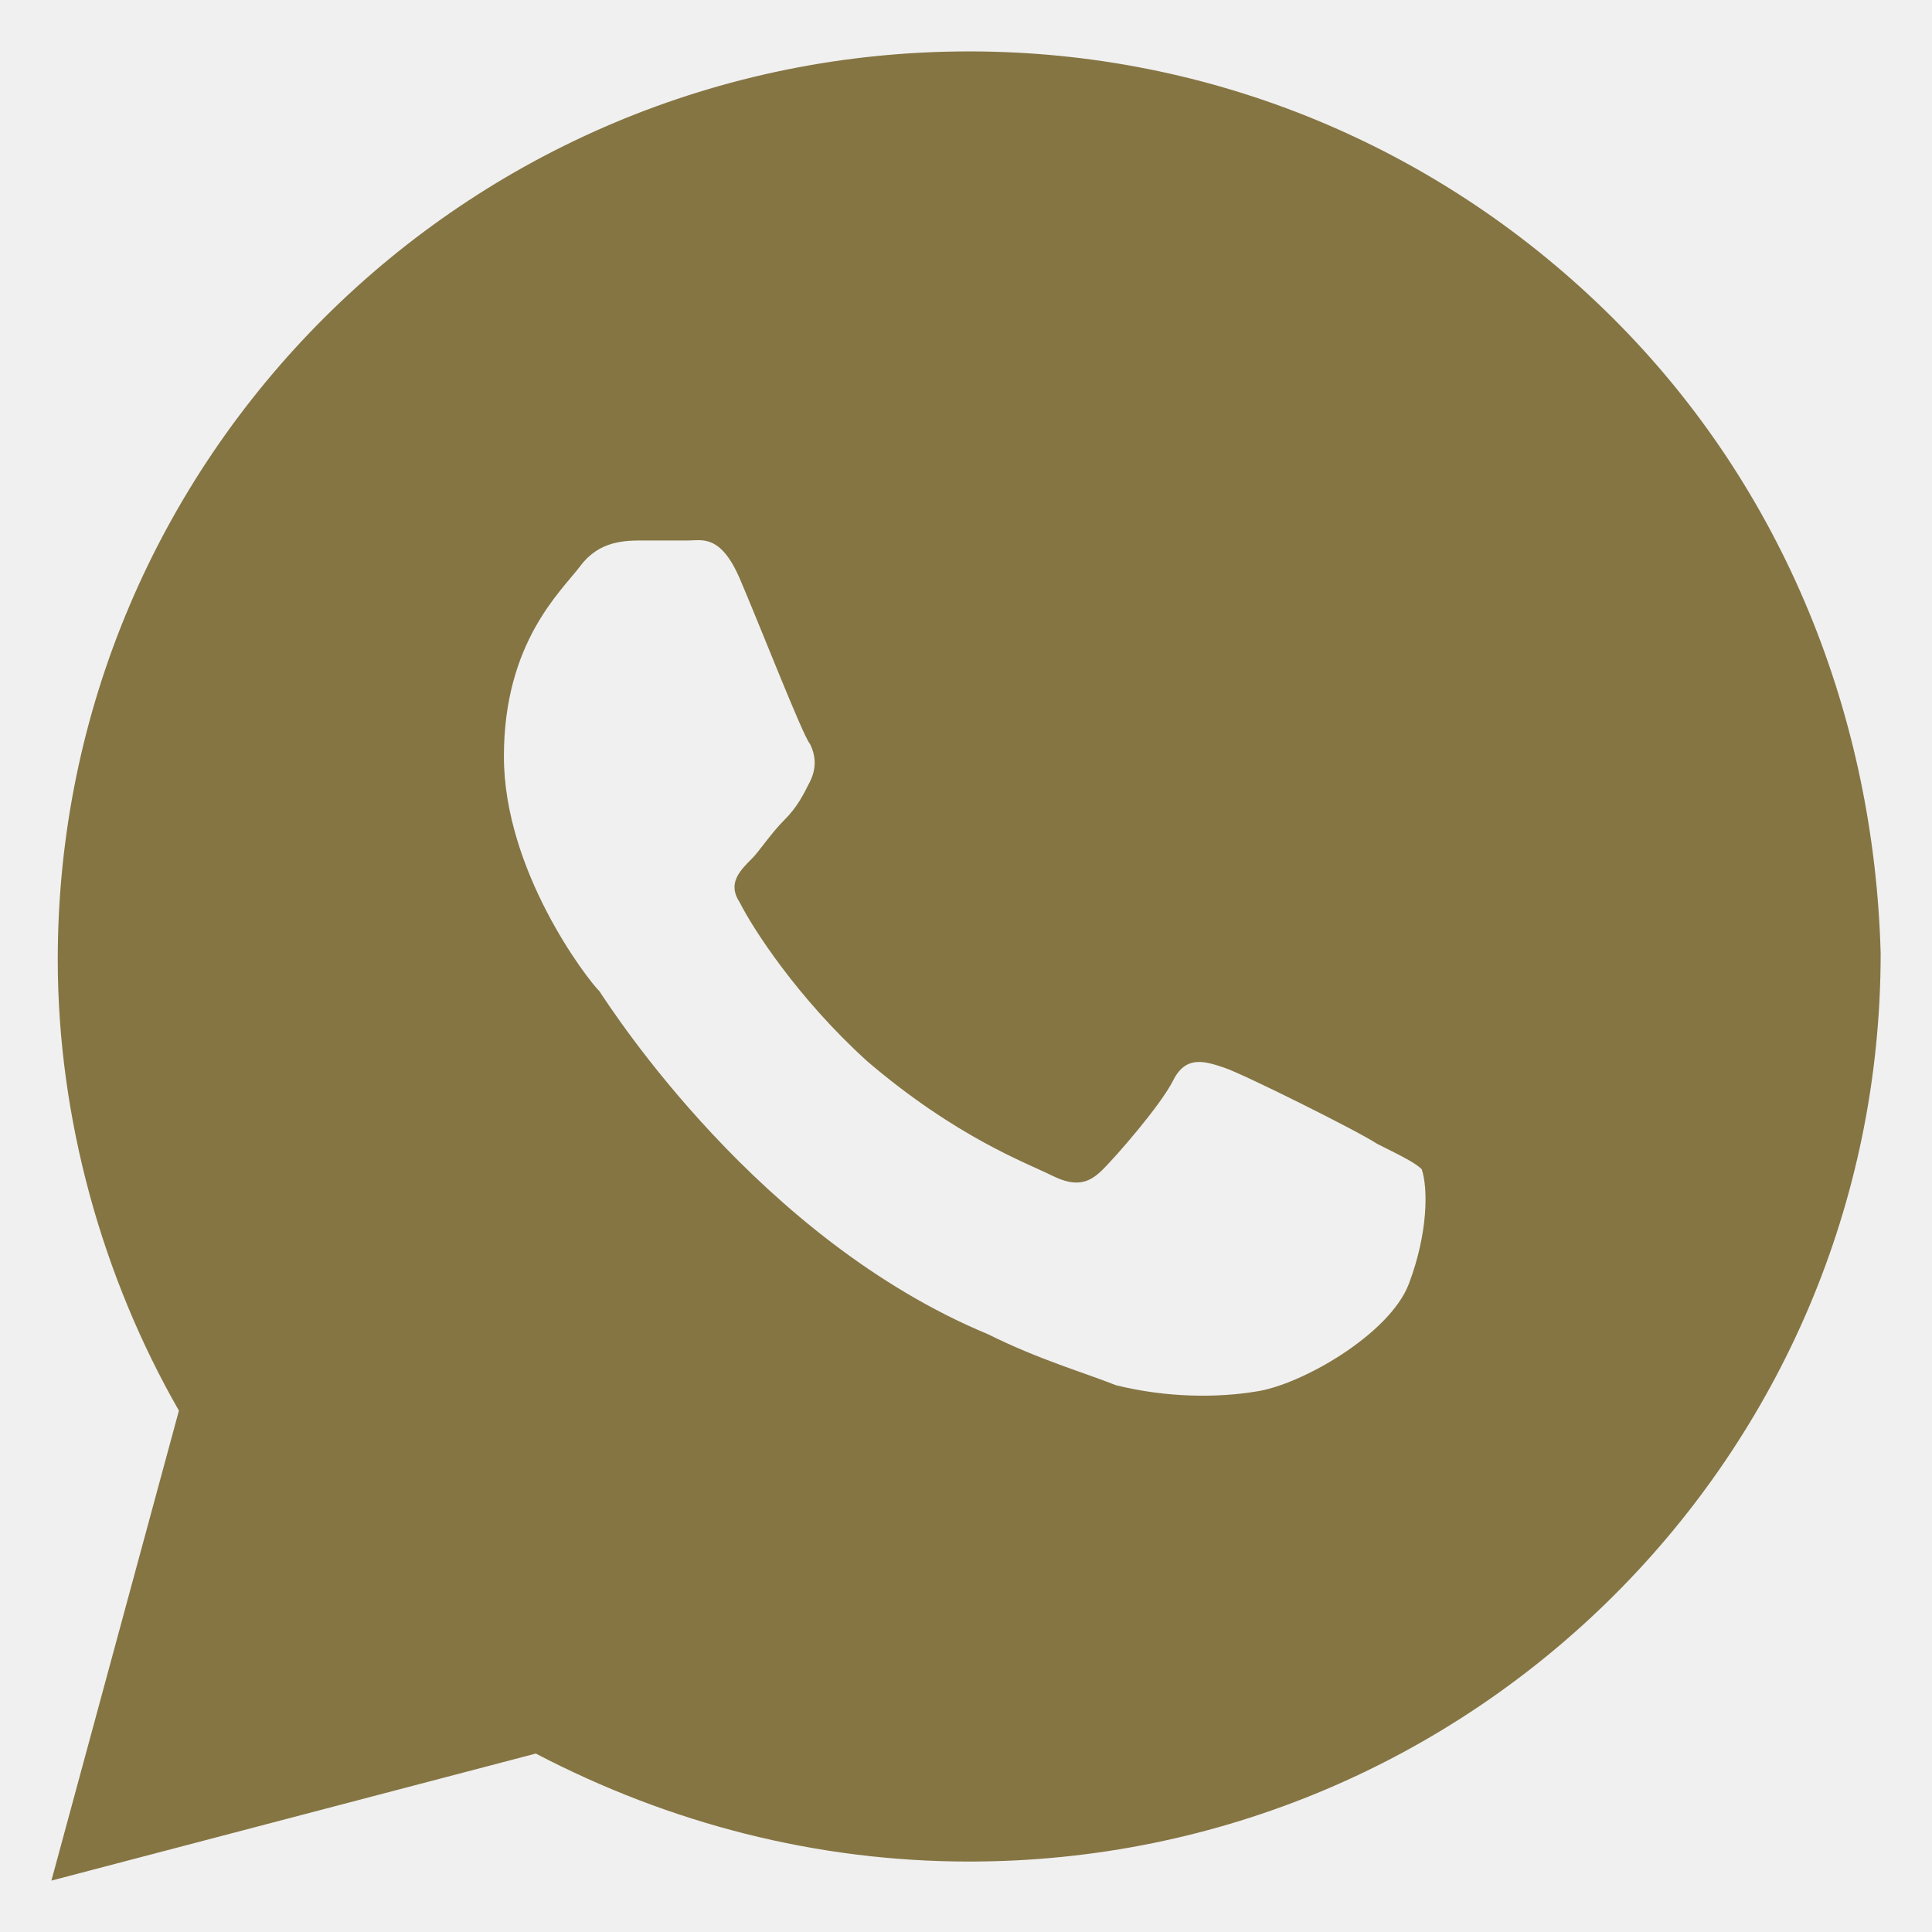
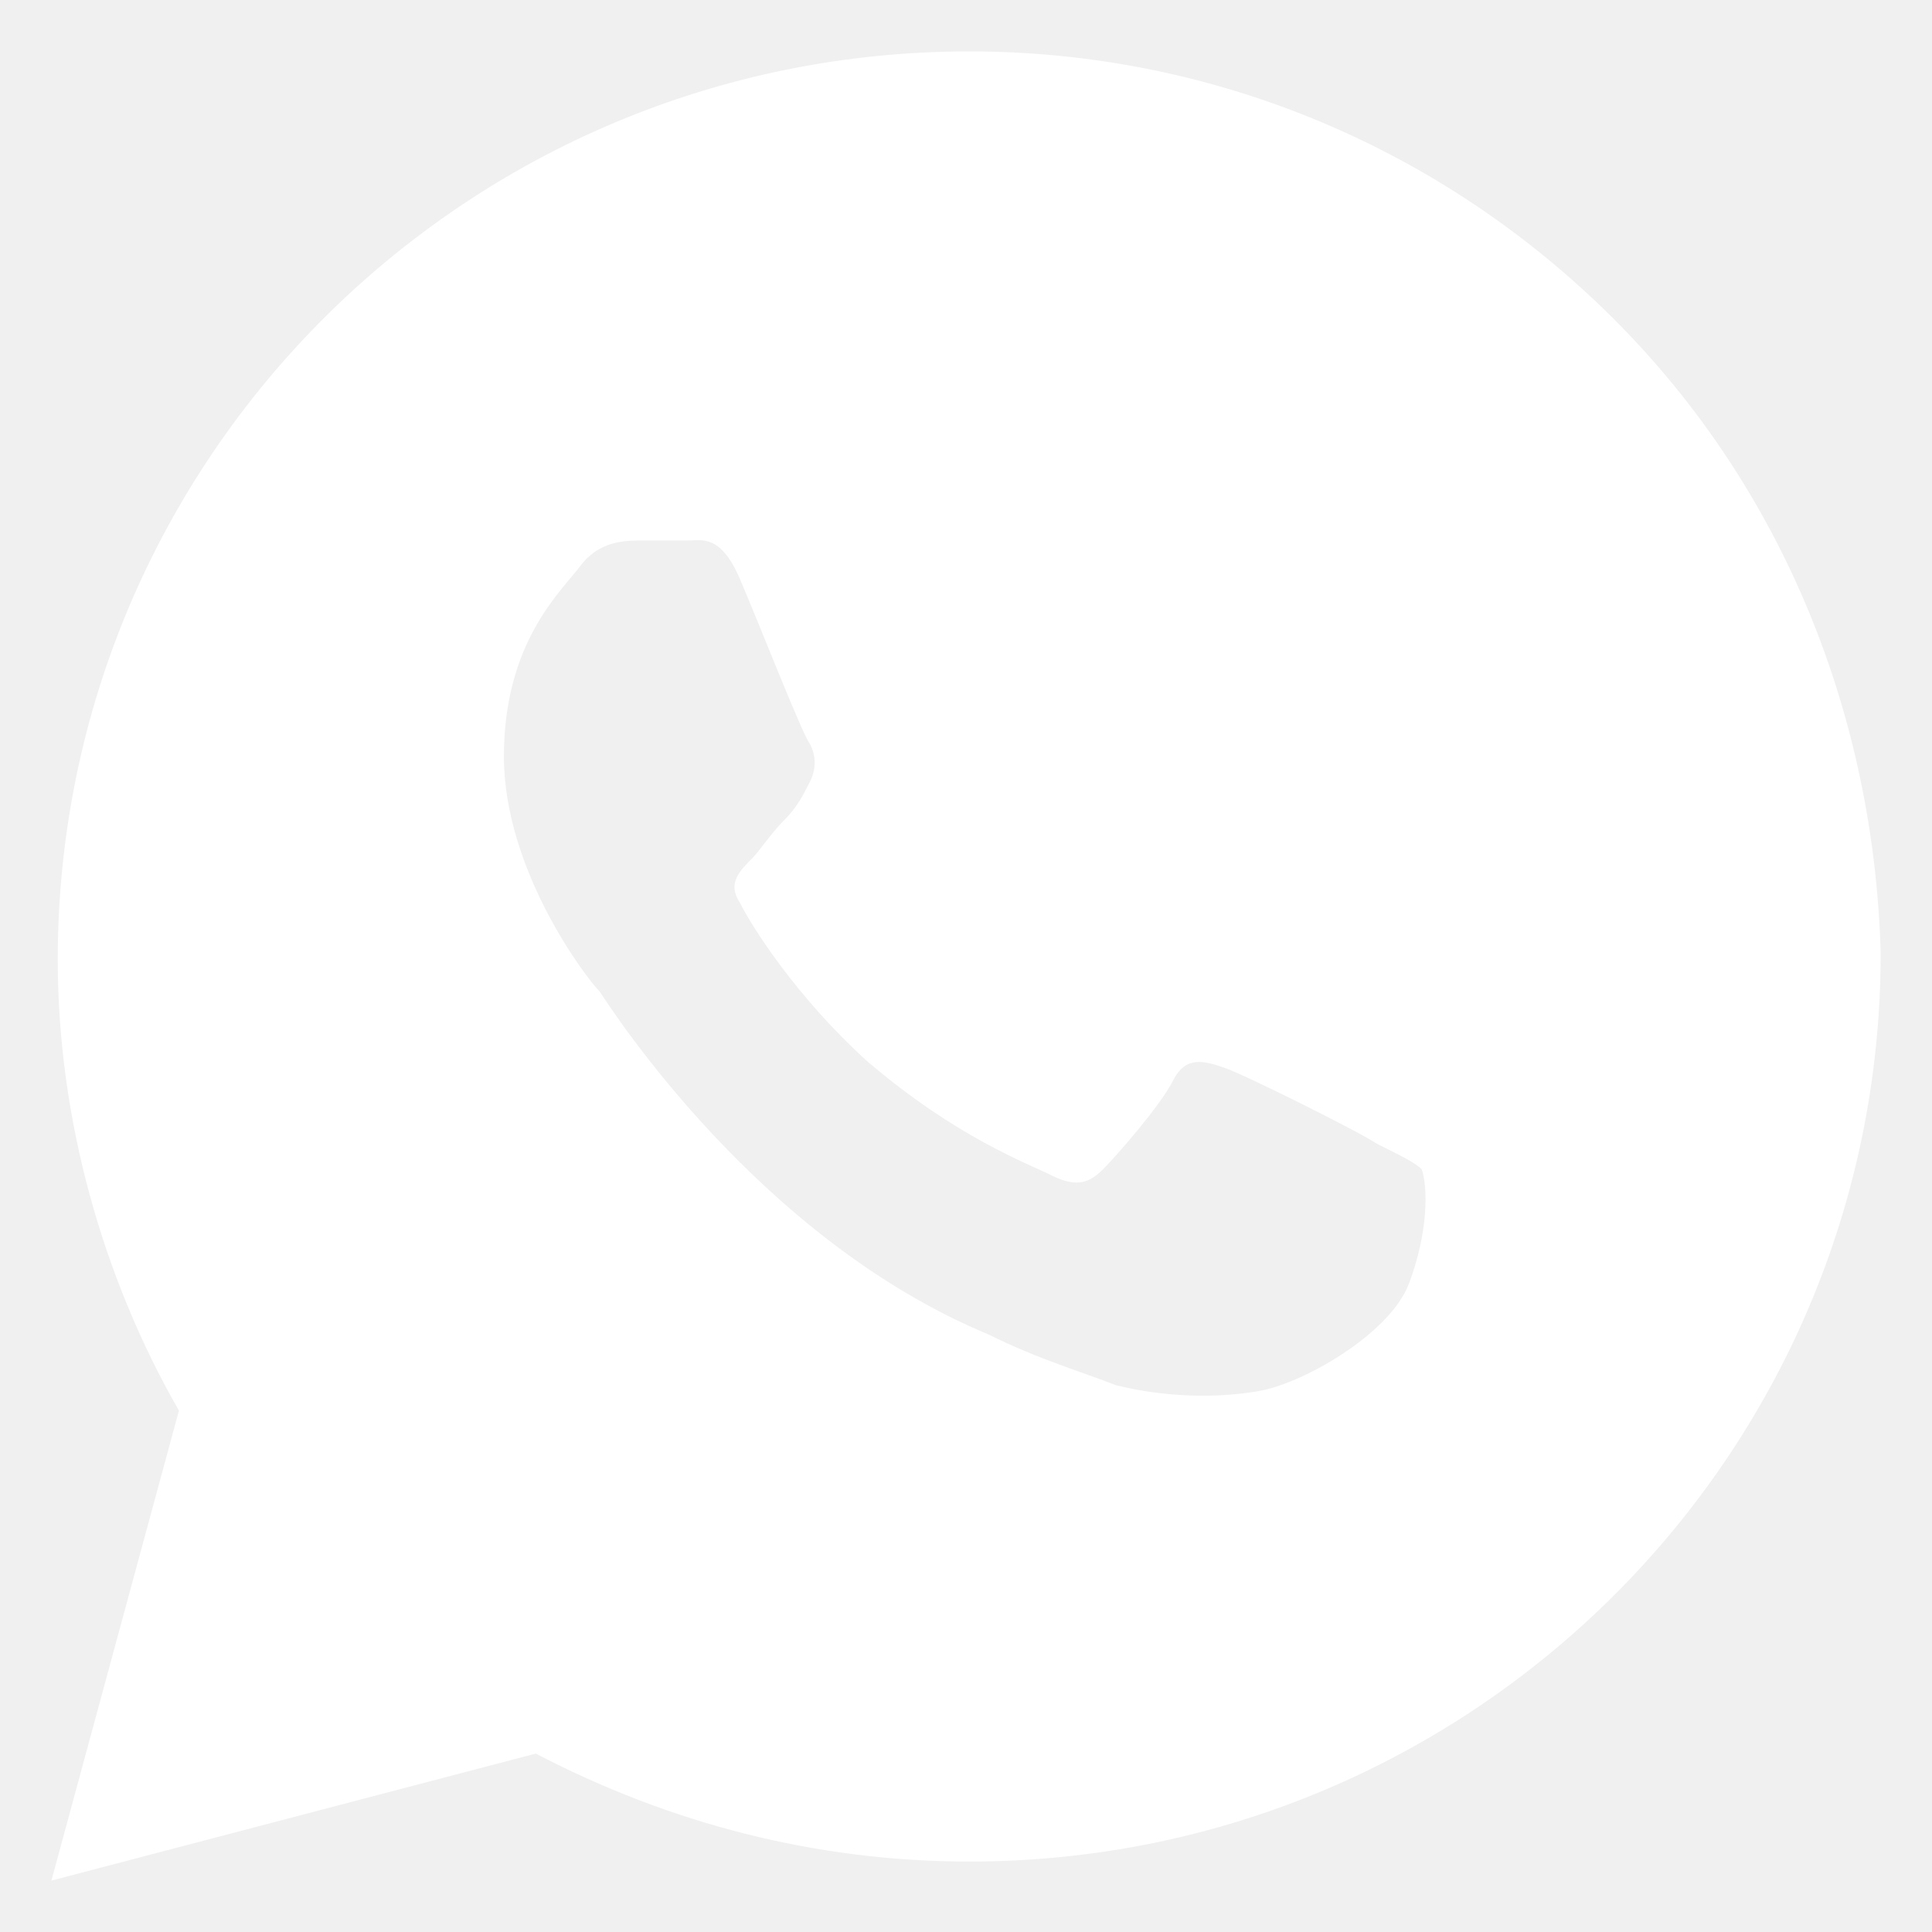
<svg xmlns="http://www.w3.org/2000/svg" width="28" height="28" viewBox="0 0 28 28" fill="none">
-   <path id="Vector" d="M23.376 4.611C20.882 2.125 17.557 0.745 14.047 0.745C6.749 0.745 0.837 6.636 0.837 13.908C0.837 16.209 1.484 18.51 2.593 20.444L0.745 27.255L7.765 25.414C9.705 26.427 11.83 26.979 14.047 26.979C21.344 26.979 27.256 21.088 27.256 13.816C27.163 10.41 25.87 7.096 23.376 4.611ZM20.42 18.602C20.143 19.339 18.85 20.075 18.203 20.167C17.649 20.259 16.91 20.259 16.171 20.075C15.709 19.891 15.063 19.707 14.324 19.339C10.998 17.958 8.874 14.644 8.689 14.368C8.504 14.184 7.303 12.619 7.303 10.962C7.303 9.305 8.135 8.569 8.412 8.201C8.689 7.833 9.059 7.833 9.336 7.833C9.52 7.833 9.798 7.833 9.982 7.833C10.167 7.833 10.444 7.74 10.721 8.385C10.998 9.029 11.645 10.686 11.737 10.778C11.83 10.962 11.83 11.146 11.737 11.331C11.645 11.515 11.553 11.699 11.368 11.883C11.183 12.067 10.998 12.343 10.906 12.435C10.721 12.619 10.537 12.803 10.721 13.079C10.906 13.448 11.553 14.46 12.569 15.381C13.862 16.485 14.878 16.854 15.248 17.038C15.617 17.222 15.802 17.13 15.986 16.946C16.171 16.762 16.818 16.025 17.003 15.657C17.187 15.289 17.464 15.381 17.741 15.473C18.019 15.565 19.681 16.393 19.958 16.577C20.328 16.762 20.513 16.854 20.605 16.946C20.697 17.222 20.697 17.866 20.42 18.602Z" fill="#857543" />
+   <path id="Vector" d="M23.376 4.611C20.882 2.125 17.557 0.745 14.047 0.745C6.749 0.745 0.837 6.636 0.837 13.908C0.837 16.209 1.484 18.51 2.593 20.444L0.745 27.255L7.765 25.414C9.705 26.427 11.83 26.979 14.047 26.979C21.344 26.979 27.256 21.088 27.256 13.816C27.163 10.41 25.87 7.096 23.376 4.611ZM20.42 18.602C20.143 19.339 18.85 20.075 18.203 20.167C17.649 20.259 16.91 20.259 16.171 20.075C15.709 19.891 15.063 19.707 14.324 19.339C10.998 17.958 8.874 14.644 8.689 14.368C8.504 14.184 7.303 12.619 7.303 10.962C7.303 9.305 8.135 8.569 8.412 8.201C8.689 7.833 9.059 7.833 9.336 7.833C9.52 7.833 9.798 7.833 9.982 7.833C10.167 7.833 10.444 7.74 10.721 8.385C10.998 9.029 11.645 10.686 11.737 10.778C11.83 10.962 11.83 11.146 11.737 11.331C11.645 11.515 11.553 11.699 11.368 11.883C11.183 12.067 10.998 12.343 10.906 12.435C10.721 12.619 10.537 12.803 10.721 13.079C10.906 13.448 11.553 14.46 12.569 15.381C13.862 16.485 14.878 16.854 15.248 17.038C15.617 17.222 15.802 17.13 15.986 16.946C16.171 16.762 16.818 16.025 17.003 15.657C17.187 15.289 17.464 15.381 17.741 15.473C18.019 15.565 19.681 16.393 19.958 16.577C20.328 16.762 20.513 16.854 20.605 16.946C20.697 17.222 20.697 17.866 20.42 18.602Z" fill="#ffffff" />
</svg>
